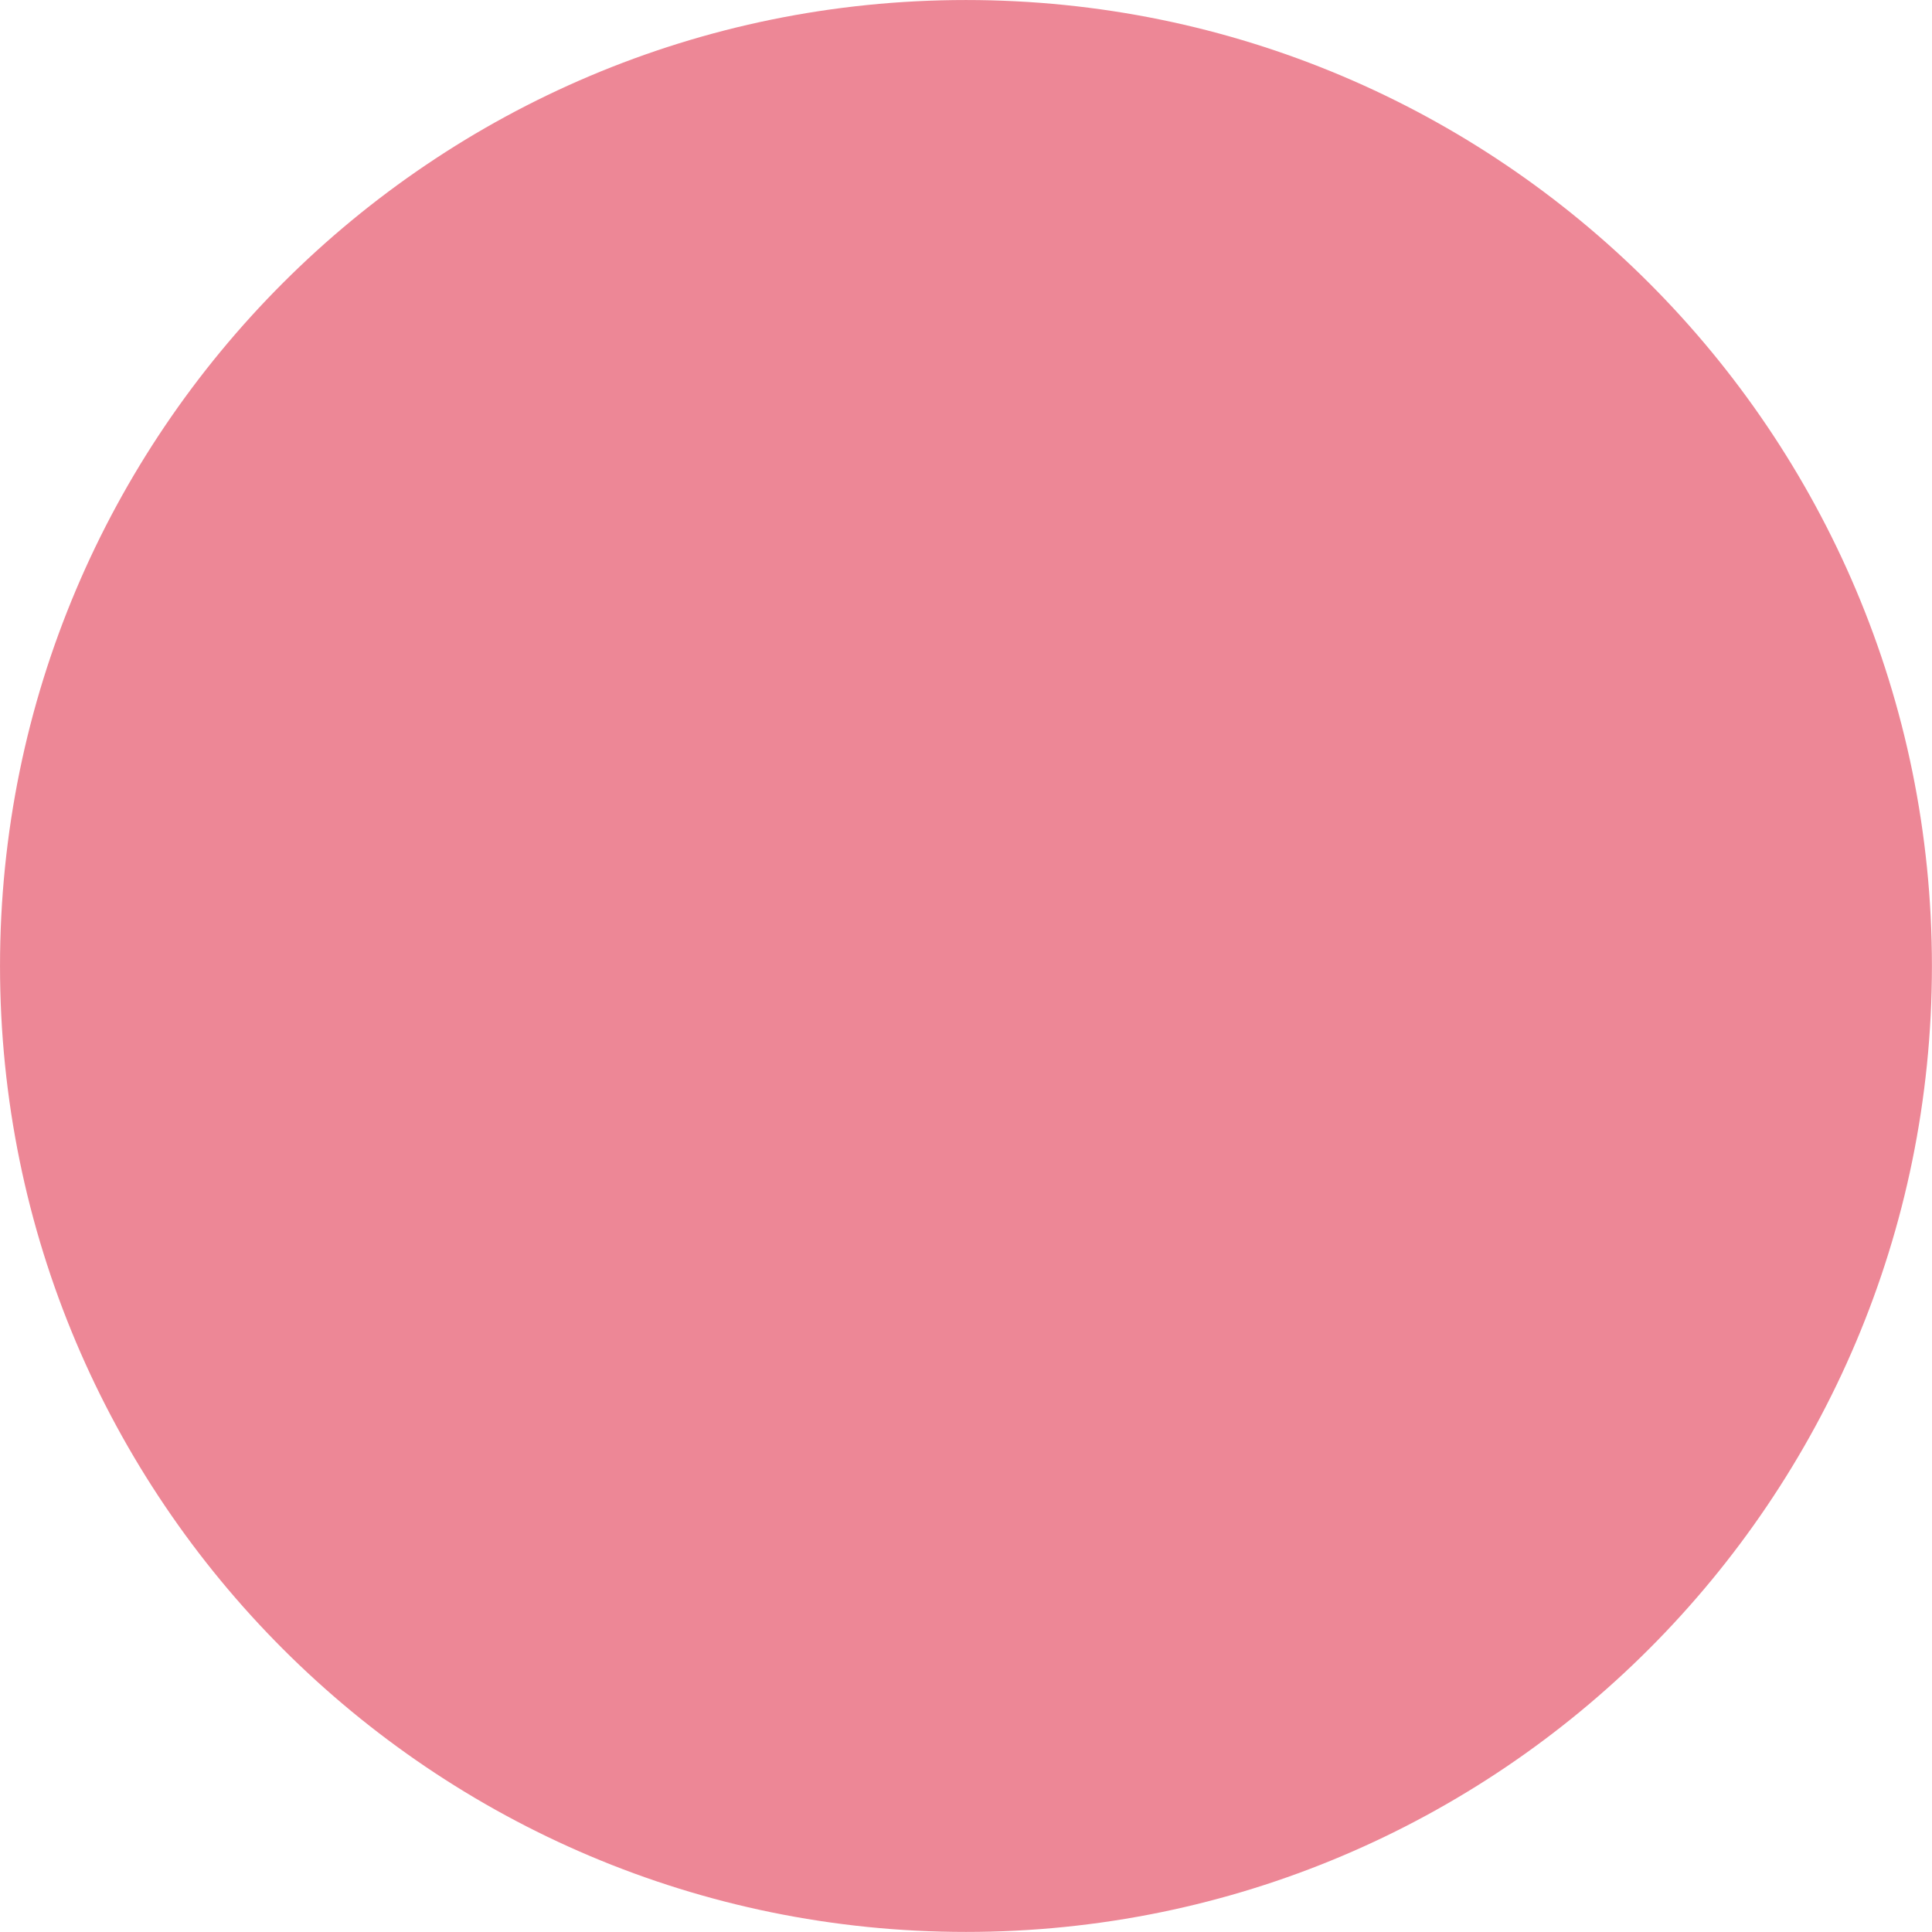
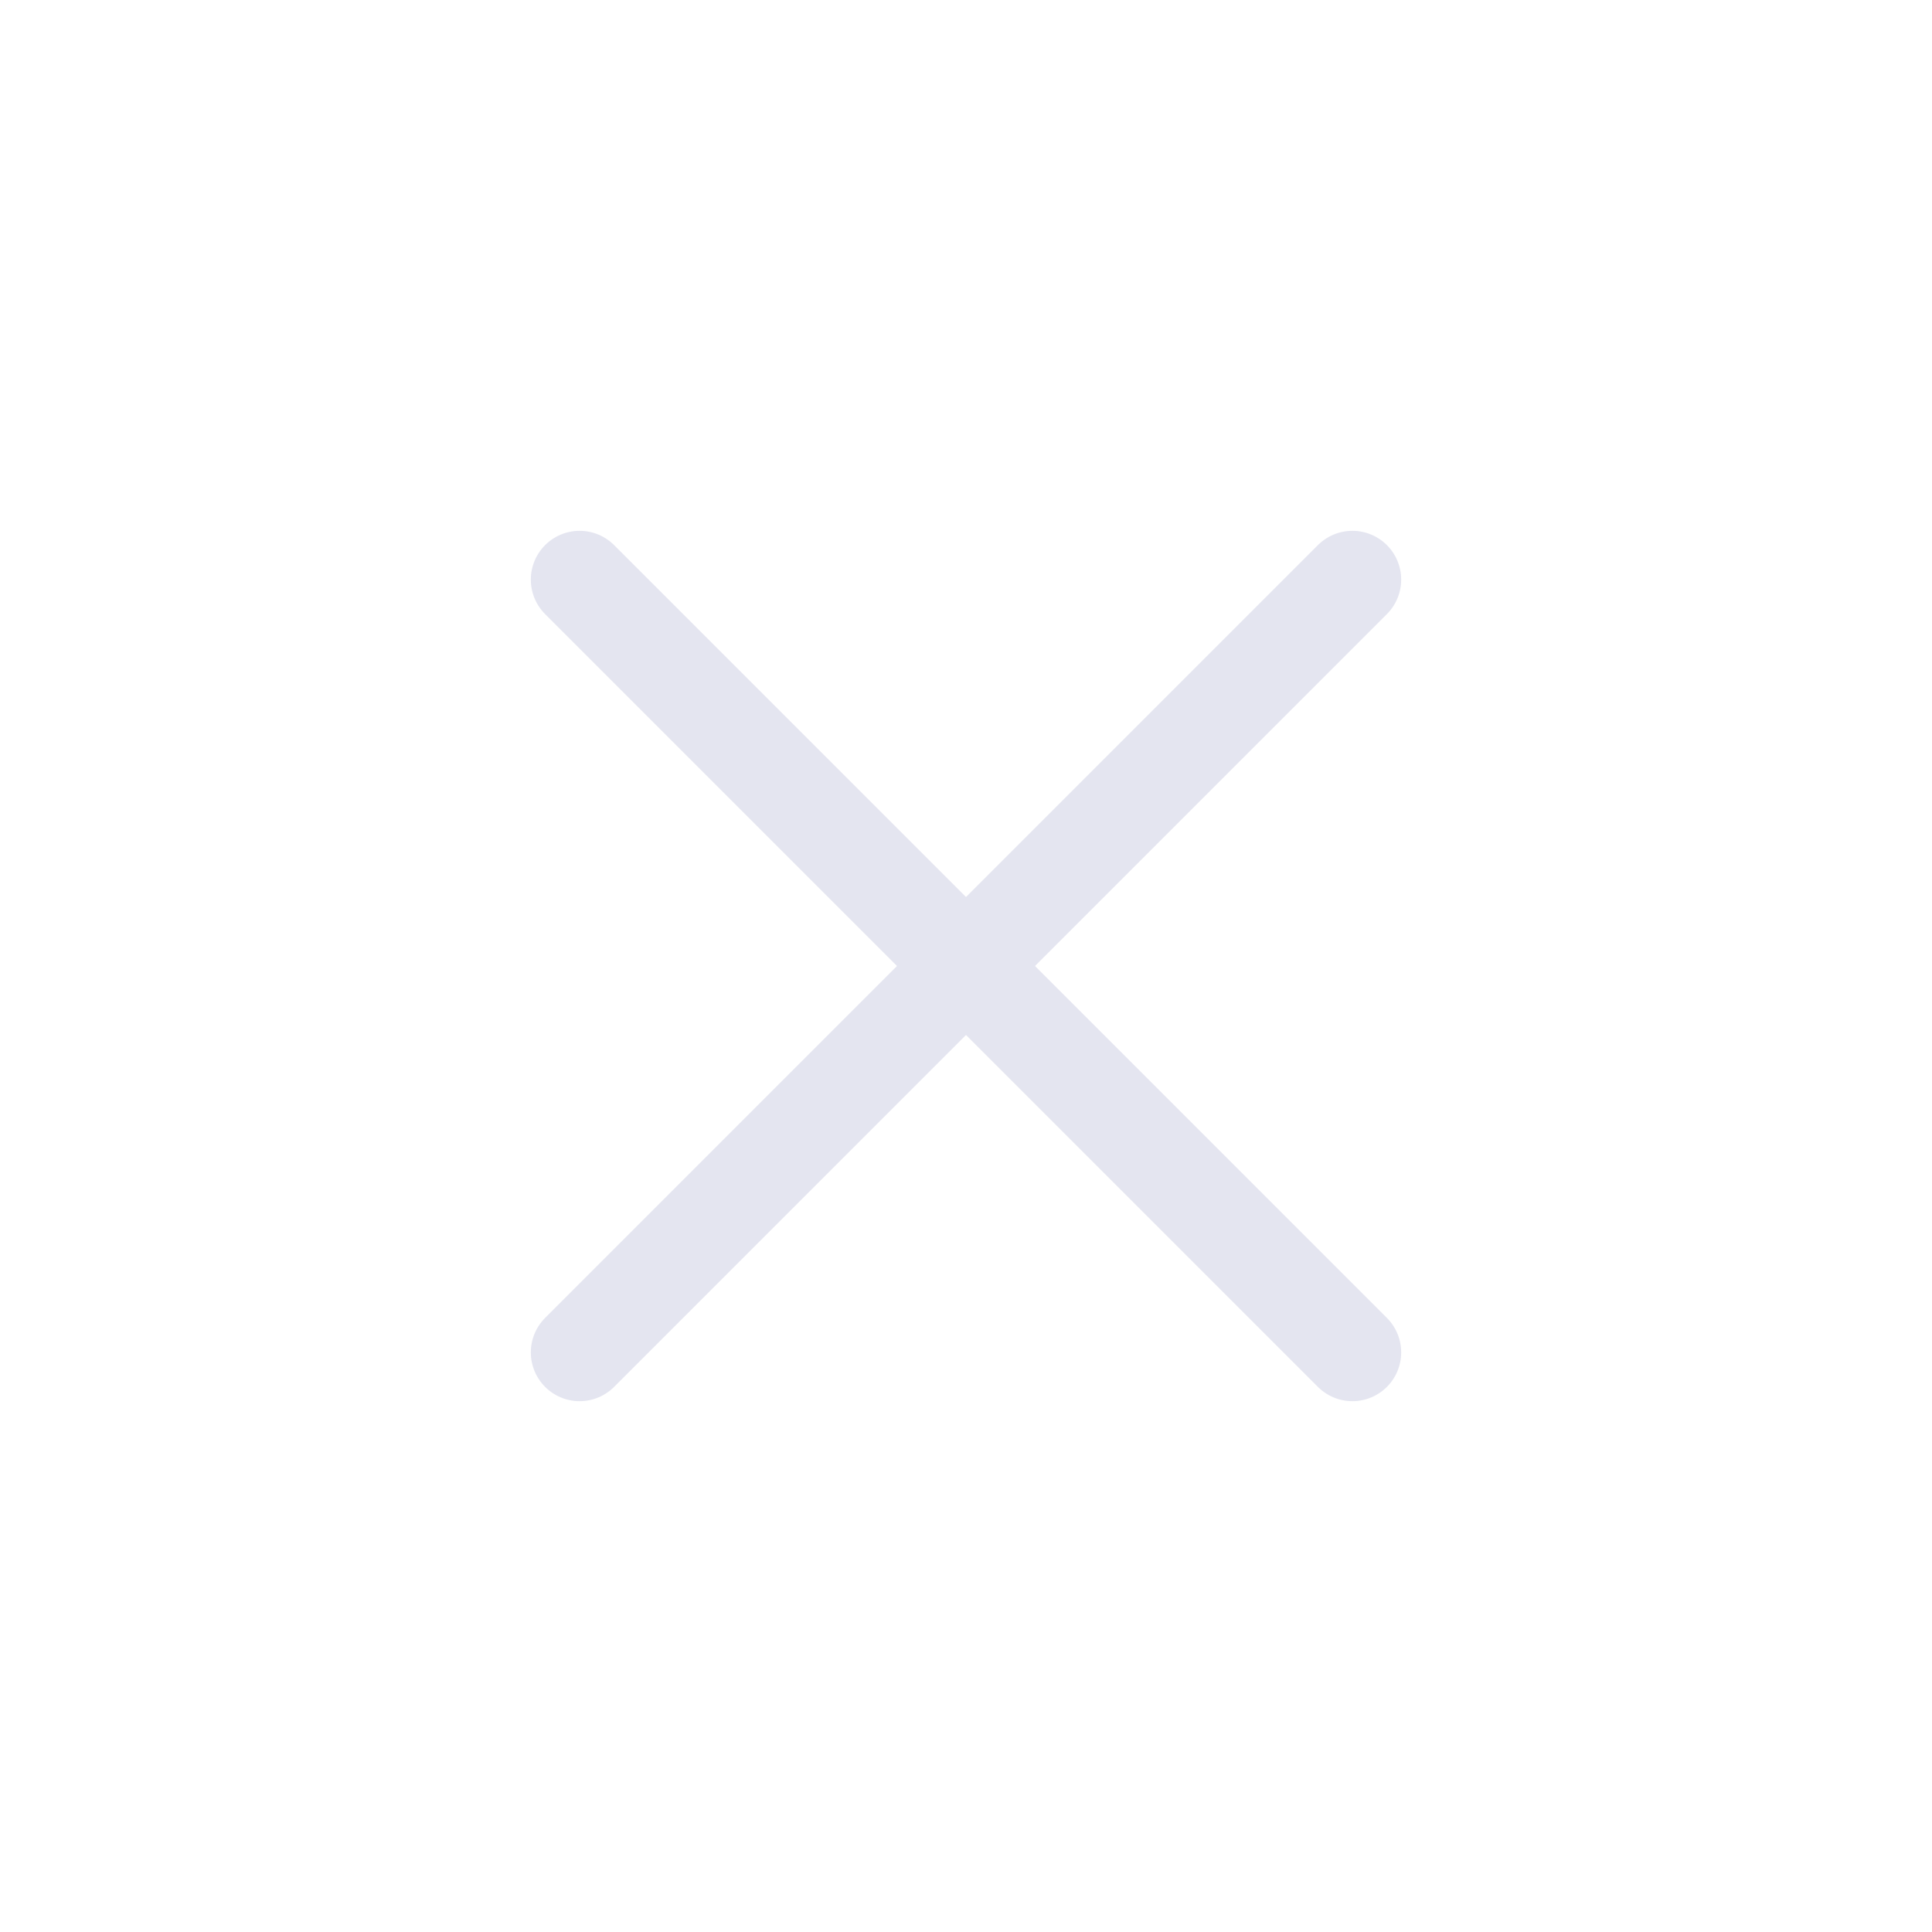
<svg xmlns="http://www.w3.org/2000/svg" viewBox="0 0 50 50" version="1.2" baseProfile="tiny">
  <defs>
</defs>
  <g fill="none" stroke="black" stroke-width="1" fill-rule="evenodd" stroke-linecap="square" stroke-linejoin="bevel">
-     <g fill="#ed8796" fill-opacity="1" stroke="none" transform="matrix(2.69966,0,0,2.69966,-7.14285,-7.14286)" font-family="Noto Sans" font-size="10" font-weight="400" font-style="normal">
-       <circle cx="11.906" cy="11.906" r="9.26" />
+     <g fill="none" stroke="#000000" stroke-opacity="1" stroke-width="1" stroke-linecap="square" stroke-linejoin="bevel" transform="matrix(1,0,0,1,0,0)" font-family="Noto Sans" font-size="10" font-weight="400" font-style="normal">
+ </g>
+     <g fill="none" stroke="#e4e5f0" stroke-opacity="1" stroke-width="1.01" stroke-linecap="round" stroke-linejoin="miter" stroke-miterlimit="2" transform="matrix(2.5,0,0,2.5,2.5,2.5)" font-family="Noto Sans" font-size="10" font-weight="400" font-style="normal">
+       <polyline fill="none" vector-effect="none" points="5,5 13,13 " />
+       <polyline fill="none" vector-effect="none" points="13,5 5,13 " />
    </g>
    <g fill="none" stroke="#000000" stroke-opacity="1" stroke-width="1" stroke-linecap="square" stroke-linejoin="bevel" transform="matrix(1,0,0,1,0,0)" font-family="Noto Sans" font-size="10" font-weight="400" font-style="normal">
</g>
  </g>
</svg>
